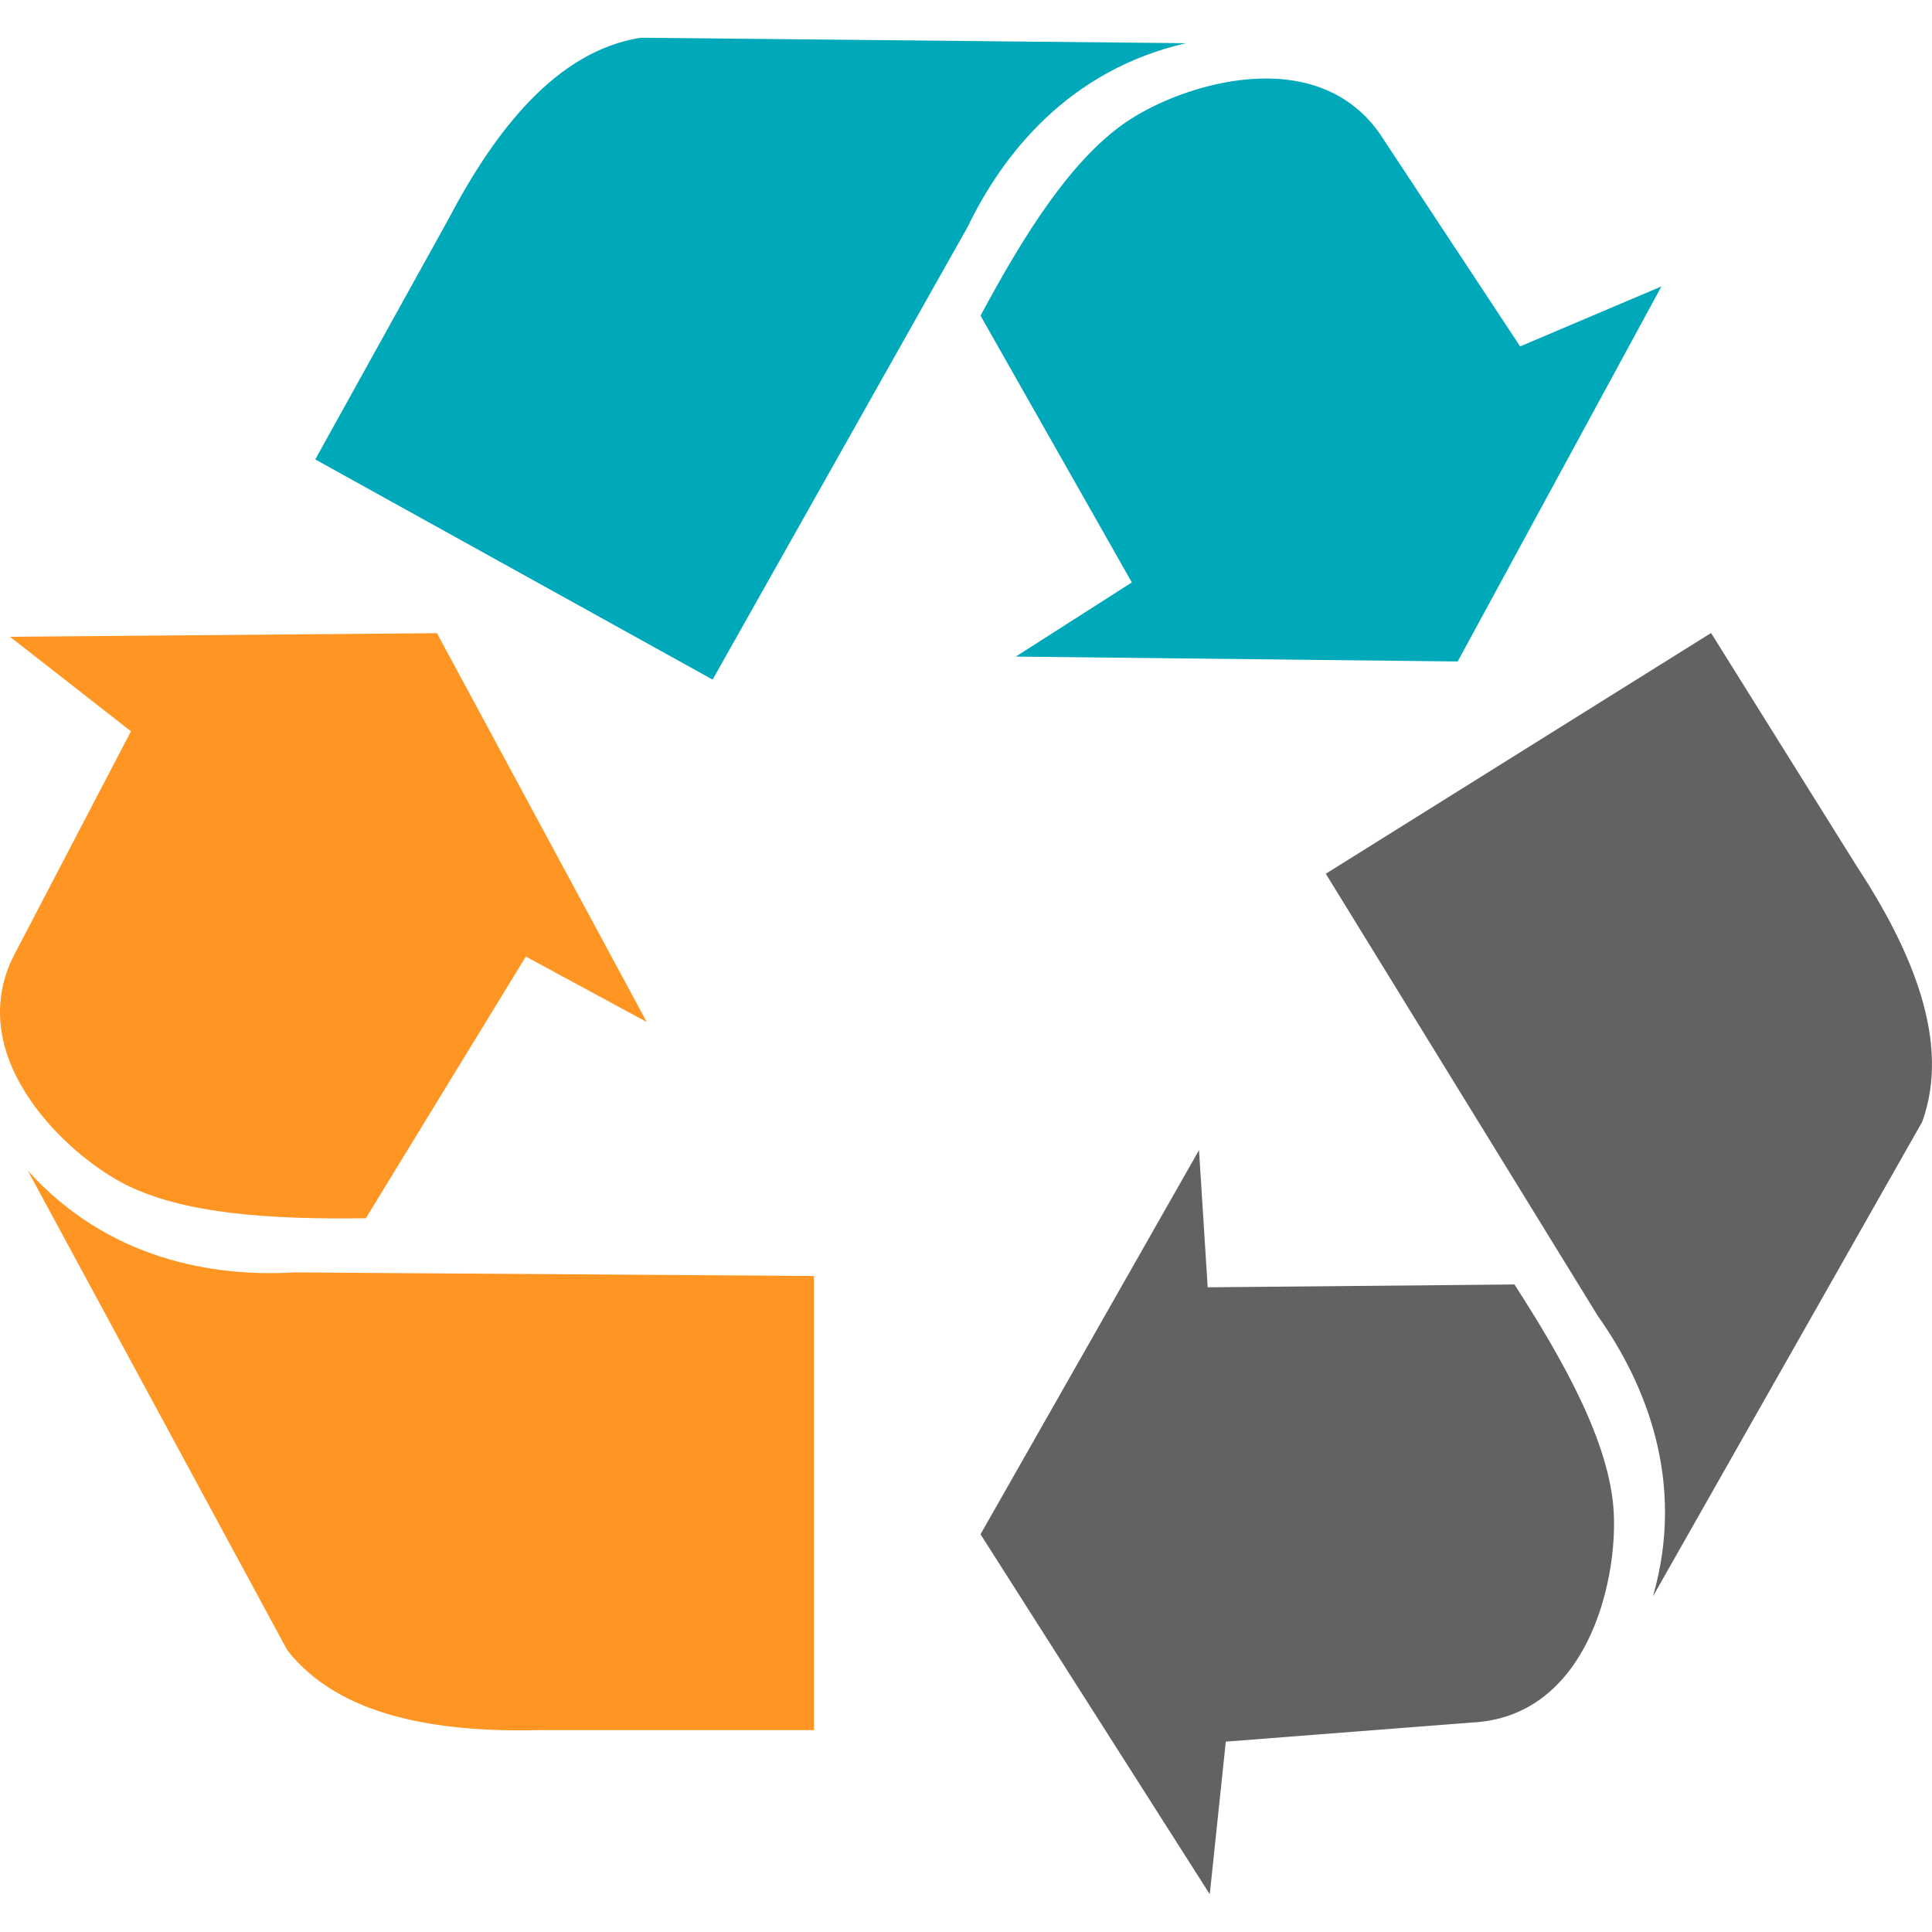
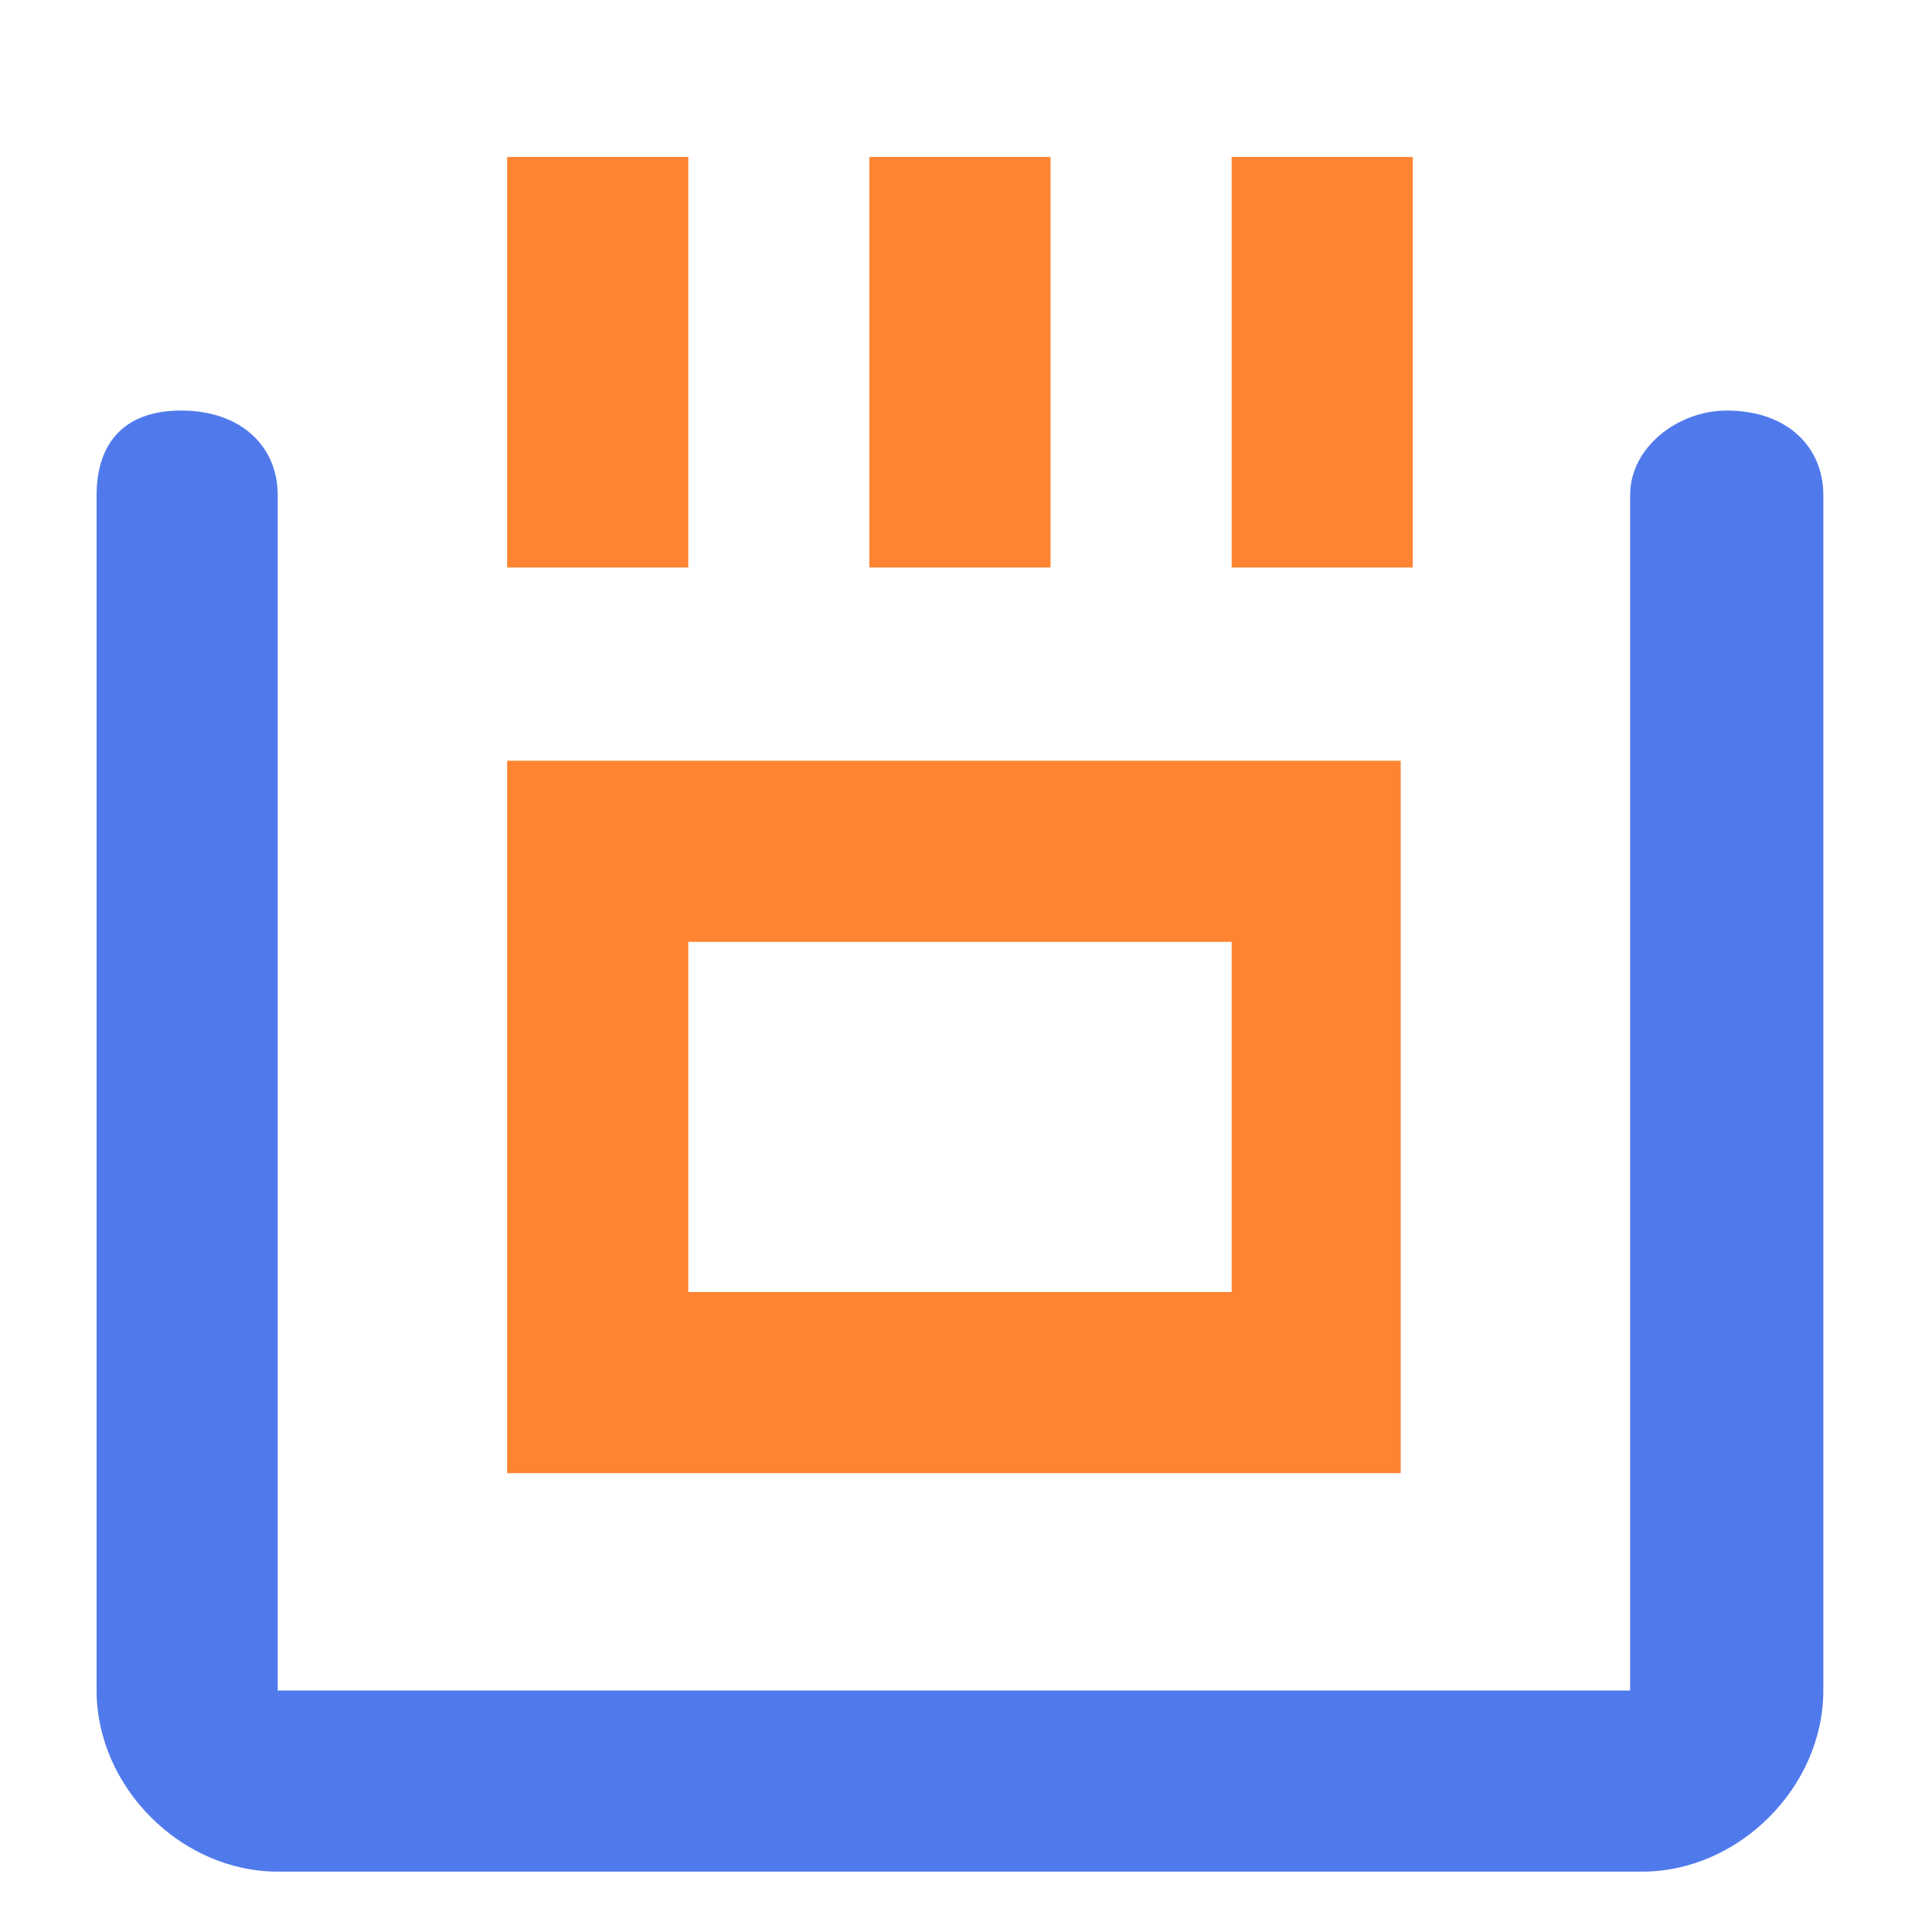
- <svg xmlns="http://www.w3.org/2000/svg" t="1520097128353" class="icon" style="" viewBox="0 0 1024 1024" version="1.1" p-id="49384" width="200" height="200">
+ <svg xmlns="http://www.w3.org/2000/svg" t="1521562533224" class="icon" style="" viewBox="0 0 1024 1024" version="1.1" p-id="38815" width="200" height="200">
  <defs>
    <style type="text/css" />
  </defs>
-   <path d="M5.3 337.5l64.1 50.1L9.1 503.1c-30.2 53.3 21.7 105.2 54.7 123.3 32.5 17.8 83 19.9 130.1 19.3L278.7 507l64.1 34.7-111.2-206.1-226.3 1.9z" fill="#FF9623" p-id="49385" />
-   <path d="M14.7 620.4l137.6 254.3C180 910 232.2 918.3 286.2 917h145.2V676.3l-275.3-1.9c-42.7 2.5-98.6-6.5-141.4-54z" fill="#FF9623" p-id="49386" />
-   <path d="M880.6 151.8l-74.9 31.8-71.8-108.8c-32-52.2-102.5-32.1-134.3-11.9-31.3 19.8-57.6 62.9-79.9 104.4l80.2 141.4-61.5 39.3 234.2 2.6 108-198.8z" fill="#00A9BA" p-id="49387" />
-   <path d="M628.6 22.9L339.5 20c-44.3 7.1-76.9 48.6-102 96.5l-70.4 127 210.6 116.7 135.1-239.8c18.6-38.6 53.5-83.2 115.8-97.5z" fill="#00A9BA" p-id="49388" />
-   <path d="M641.2 1004l8.5-80.9 130-10.1c61.2-2.7 77.7-74.1 75.6-111.7-2.1-37-27.1-80.9-52.6-120.5l-162.6 1.5-4.6-72.7-115.8 203.6L641.2 1004z" fill="#626264" p-id="49389" />
-   <path d="M876.1 846.1l142.7-251.5c15.3-42.2-5.3-90.8-35-136l-76.9-123.1-204.2 127.6 144.2 234.4c24.8 35 46.9 87.2 29.2 148.6z" fill="#626264" p-id="49390" />
+   <path d="M652.8 499.2v185.6H364.8V499.2h288m96-96H268.8v377.6h473.6V403.2h6.4zM268.8 83.2h96v217.6H268.8zM460.8 83.2h96v217.6H460.8zM652.8 83.2h96v217.6h-96z" fill="#FE8431" p-id="38816" />
+   <path d="M915.2 217.6c-25.6 0-51.2 19.2-51.2 44.8V896H147.2V262.4c0-25.6-19.2-44.8-51.2-44.8s-44.8 19.2-44.8 44.8V896c0 51.2 44.8 96 96 96h723.2c51.2 0 96-44.8 96-96V262.4c0-25.6-19.2-44.8-51.2-44.8z" fill="#507AEC" p-id="38817" />
</svg>
